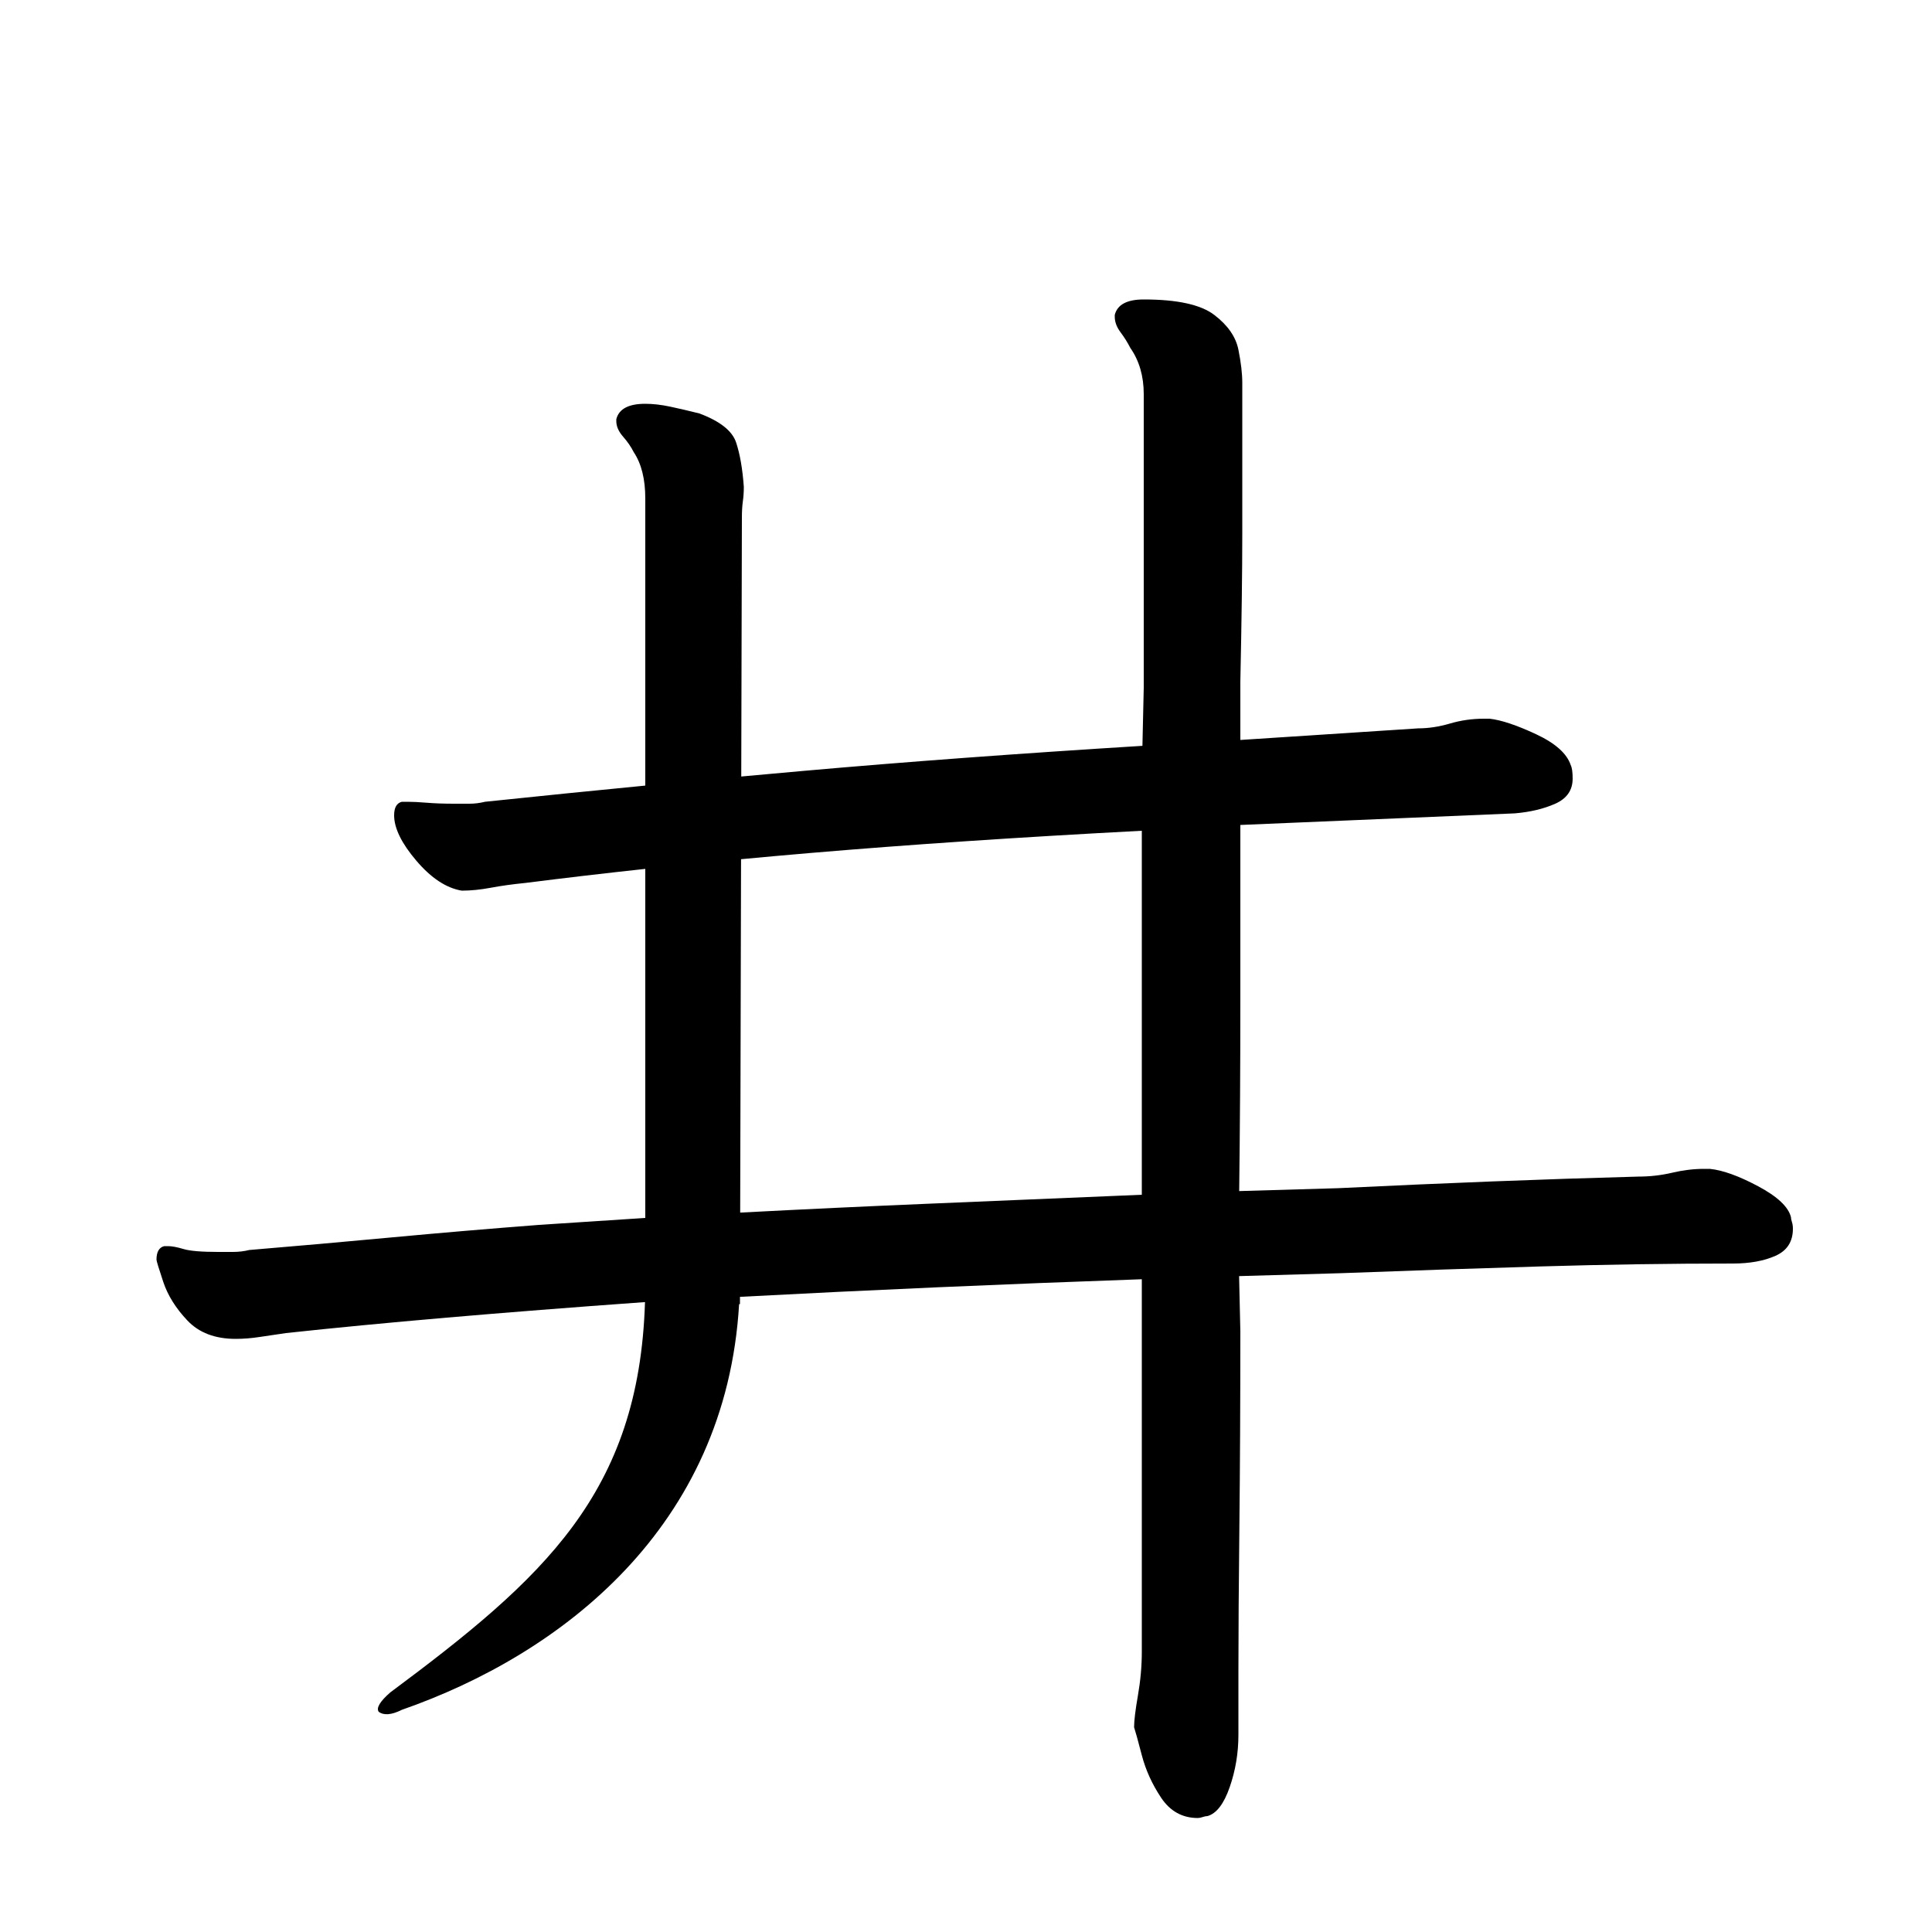
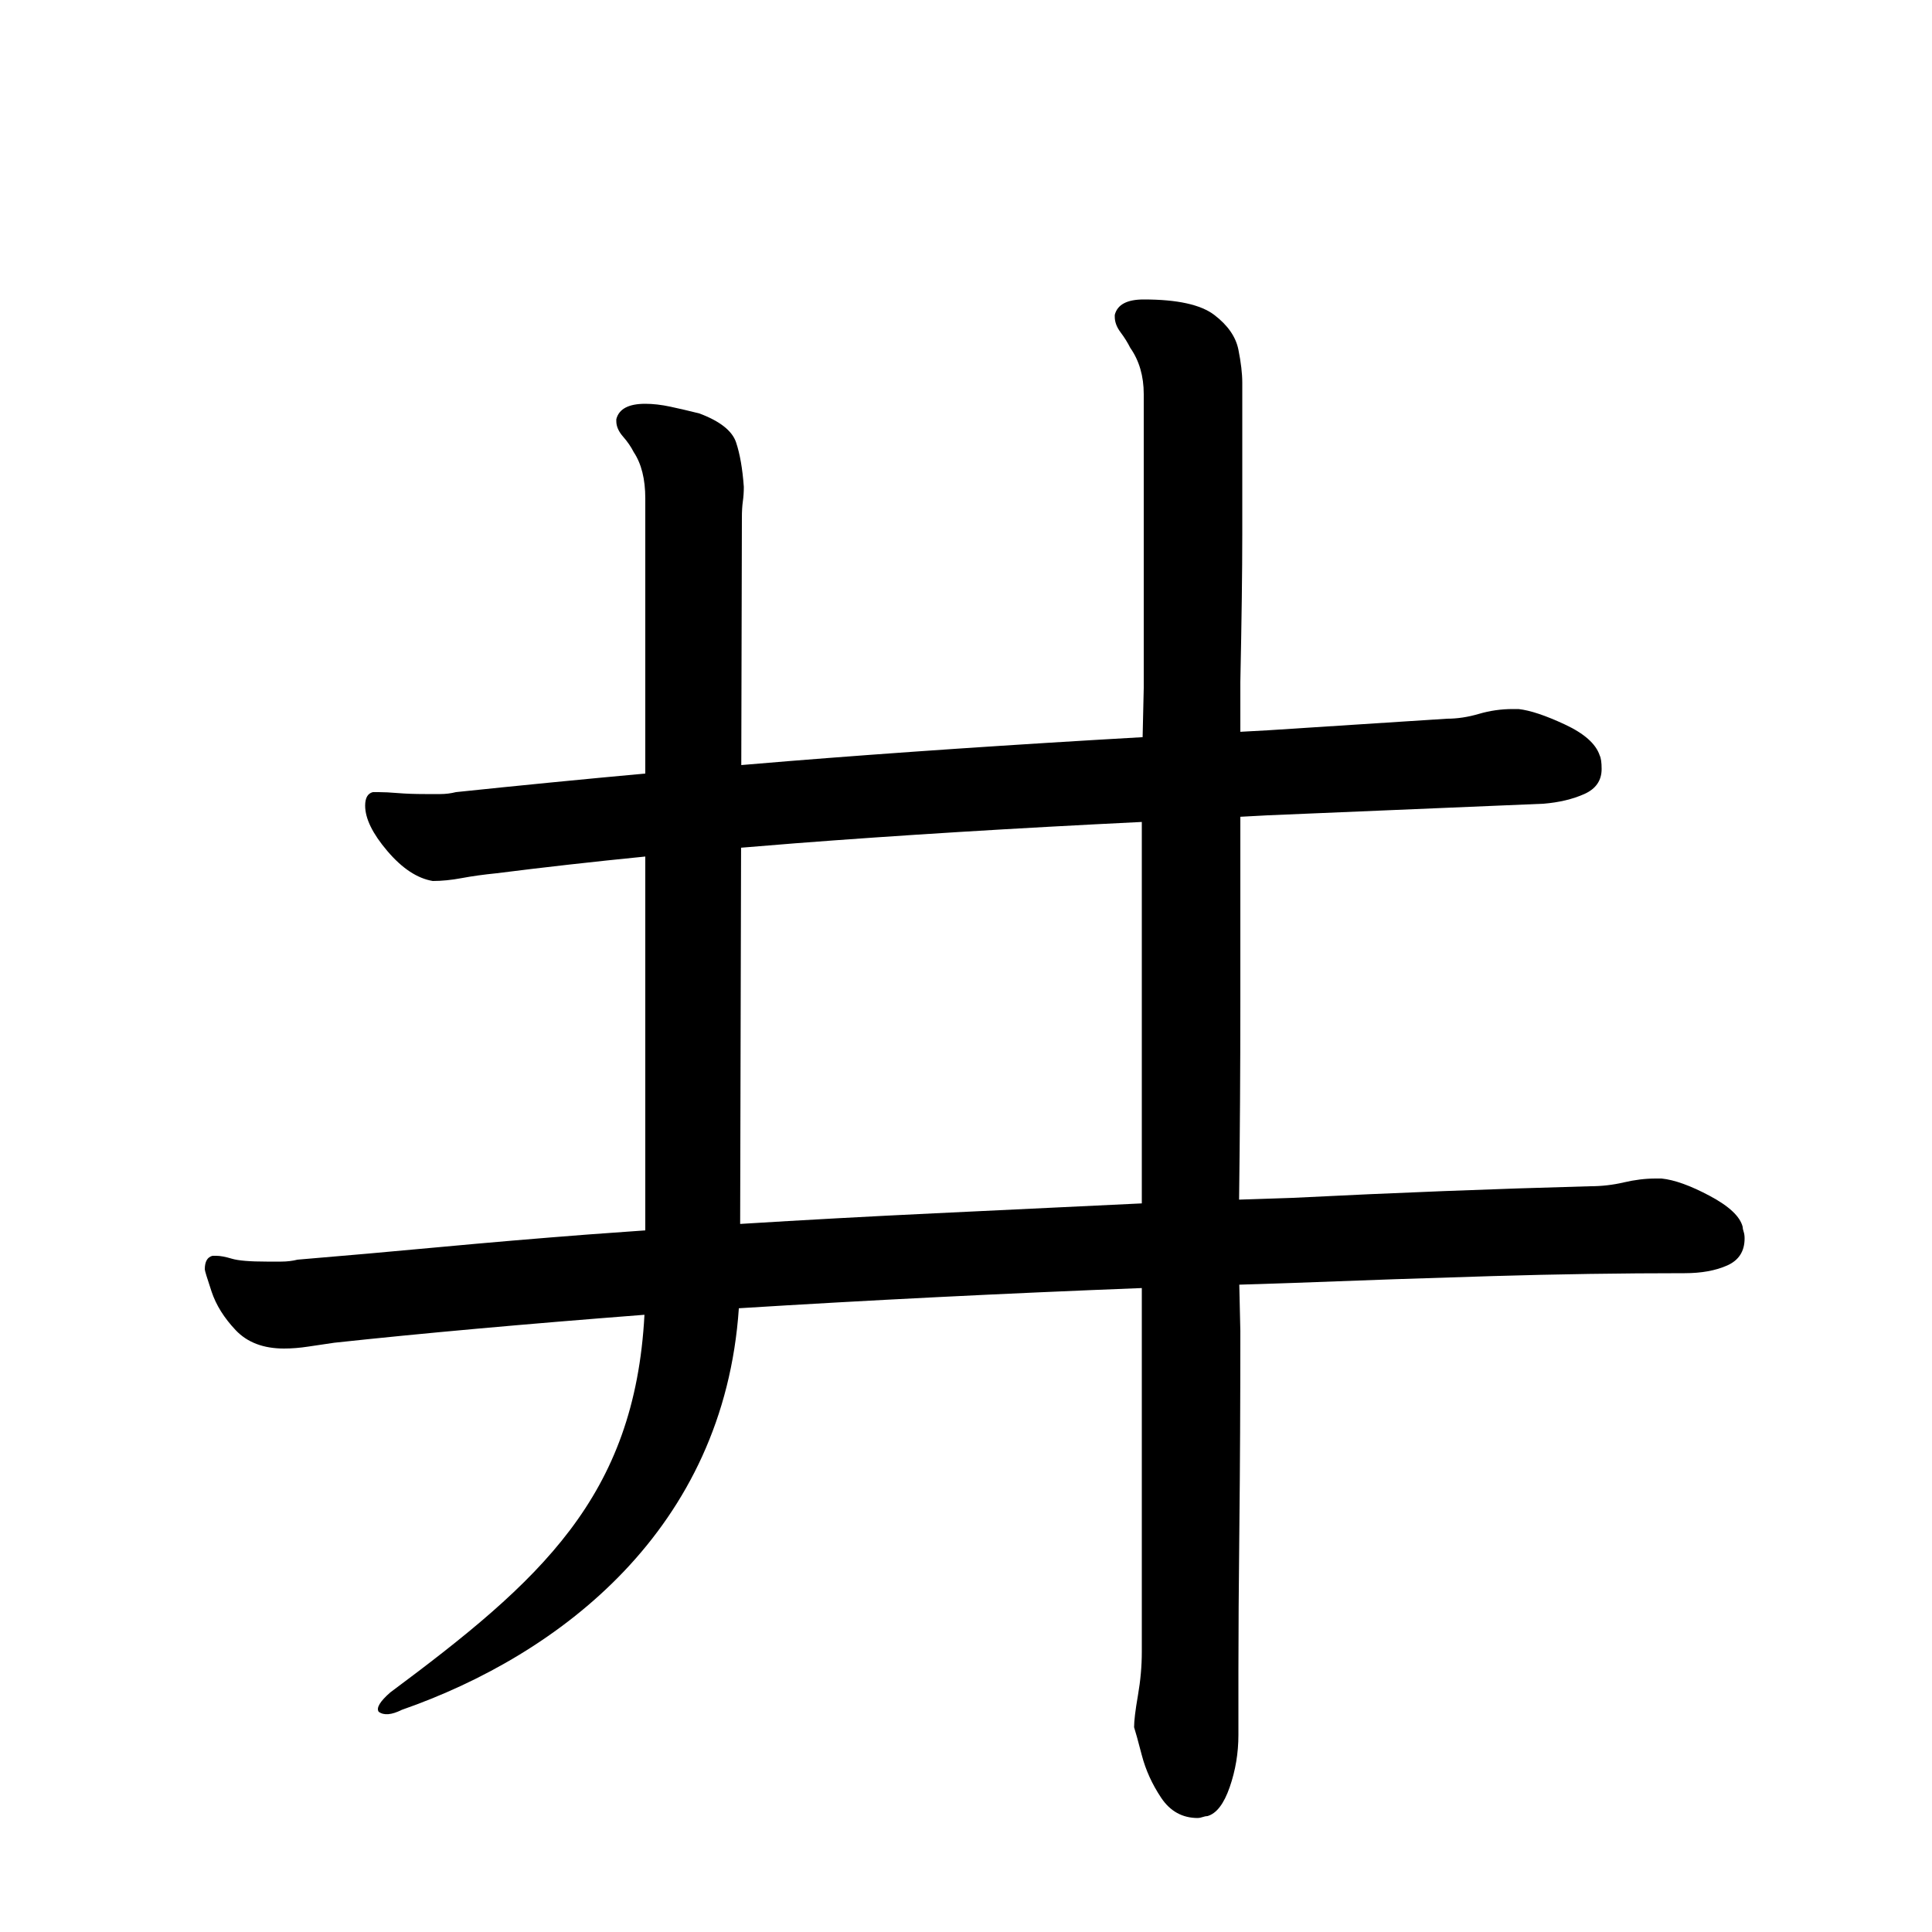
<svg xmlns="http://www.w3.org/2000/svg" viewBox="0 0 1000 1000">
-   <path d="M642.0 353.0V383.0L734.0 377.0Q742.0 377.0 750.5 374.5Q759.0 372.0 768.0 372.0H771.0Q780.0 373.0 795.0 380.0Q810.0 387.0 813.0 396.0Q814.0 398.0 814.0 403.0Q814.0 412.0 805.0 416.0Q796.0 420.0 784.0 421.0L642.0 427.0V518.5Q642.0 568.244 641.405 616.501L692.7 615.0Q734.0 613.0 772.5 611.5Q811.0 610.0 848.0 609.0Q857.0 609.0 865.5 607.0Q874.0 605.0 882.0 605.0H885.0Q895.0 606.0 910.0 614.0Q925.0 622.0 927.0 630.0Q927.0 631.0 927.5 632.5Q928.0 634.0 928.0 636.0Q928.0 646.0 919.0 650.0Q910.0 654.0 897.0 654.0Q848.0 654.0 797.5 655.5Q747.0 657.0 694.067 659.0L641.353 660.513L642.0 689.0Q642.0 744.0 641.5 790.0Q641.0 836.0 641.0 865.0V898.0Q641.0 912.0 636.5 925.0Q632.0 938.0 625.0 940.0Q624.0 940.0 622.5 940.5Q621.0 941.0 620.0 941.0Q608.0 941.0 601.0 930.5Q594.0 920.0 591.0 908.5Q588.0 897.0 587.0 894.0Q587.0 889.0 589.0 877.5Q591.0 866.0 591.0 855.0V662.132Q483.196 665.926 383.009 671.24L383.0 675.0H382.563C375.756 790.635 290.497 856.222 208.0 885.0Q200.0 889.0 196.0 886.0Q194.0 883.0 202.0 876.0C281.383 816.947 330.775 772.889 333.848 673.966Q333.557 673.983 333.267 674.0Q222.0 682.0 148.0 690.0Q141.0 691.0 134.5 692.0Q128.0 693.0 122.0 693.0Q106.0 693.0 97.0 683.5Q88.0 674.0 84.5 663.5Q81.0 653.0 81.0 652.0Q81.0 646.0 85.0 645.0H87.0Q90.0 645.0 95.0 646.5Q100.0 648.0 113.0 648.0H120.5Q125.0 648.0 129.0 647.0Q165.0 644.0 202.5 640.5Q240.0 637.0 279.0 634.0L334.0 630.399V449.731Q302.493 453.135 272.0 457.0Q262.0 458.0 254.0 459.5Q246.0 461.0 239.0 461.0Q227.0 459.0 215.5 445.5Q204.0 432.0 204.0 422.0Q204.0 416.0 208.0 415.0H211.0Q215.0 415.0 221.0 415.5Q227.0 416.0 235.0 416.0H243.0Q247.0 416.0 251.0 415.0Q293.35 410.568 334.0 406.621V258.0Q334.0 243.0 328.0 234.0Q326.0 230.0 322.5 226.0Q319.0 222.0 319.0 218.0V217.0Q321.0 209.0 334.0 209.0Q340.0 209.0 347.0 210.5Q354.0 212.0 362.0 214.0Q378.0 220.0 381.0 229.0Q384.0 238.0 385.0 252.0Q385.0 256.0 384.5 259.5Q384.0 263.0 384.0 268.0L383.671 401.921Q399.975 400.42 416.0 399.0Q494.722 392.025 591.317 386.042L592.0 356.0V204.0Q592.0 190.0 585.0 180.0Q583.0 176.0 580.0 172.0Q577.0 168.0 577.0 164.0V163.0Q579.0 155.0 592.0 155.0Q618.0 155.0 628.5 163.0Q639.0 171.0 641.0 181.0Q643.0 191.0 643.0 198.0V277.0Q643.0 305.0 642.0 353.0ZM591.0 430.0Q496.0 435.0 419.5 441.5Q401.377 443.04 383.566 444.72L383.116 627.637Q431.844 625.078 481.55 623.0Q536.384 620.707 591.0 618.407V430.0Z" />
+   <path d="M642.0 353.0V378.775L656.2 378.0L749.0 372.0Q757.0 372.0 765.5 369.5Q774.0 367.0 783.0 367.0H786.0Q795.0 368.0 810.0 375.0Q825.0 382.0 828.0 391.0Q829.0 393.0 829.0 398.0Q829.0 407.0 820.0 411.0Q811.0 415.0 799.0 416.0L656.2 422.0L642.0 422.759V518.5Q642.0 570.529 641.349 620.928L669.2 620.0Q709.0 618.0 747.5 616.5Q786.0 615.0 823.0 614.0Q832.0 614.0 840.5 612.0Q849.0 610.0 857.0 610.0H860.0Q870.0 611.0 885.0 619.0Q900.0 627.0 902.0 635.0Q902.0 636.0 902.5 637.5Q903.0 639.0 903.0 641.0Q903.0 651.0 894.0 655.0Q885.0 659.0 872.0 659.0Q823.0 659.0 772.5 660.5Q722.0 662.0 670.4 664.0L641.453 664.946L642.0 689.0Q642.0 744.0 641.5 790.0Q641.0 836.0 641.0 865.0V898.0Q641.0 912.0 636.5 925.0Q632.0 938.0 625.0 940.0Q624.0 940.0 622.5 940.5Q621.0 941.0 620.0 941.0Q608.0 941.0 601.0 930.5Q594.0 920.0 591.0 908.5Q588.0 897.0 587.0 894.0Q587.0 889.0 589.0 877.5Q591.0 866.0 591.0 855.0V666.693Q482.342 670.929 382.427 677.151C374.695 791.45 289.984 856.401 208.0 885.0Q200.0 889.0 196.0 886.0Q194.0 883.0 202.0 876.0C279.606 818.268 328.55 774.868 333.572 680.525Q239.946 687.763 173.0 695.0Q166.0 696.0 159.5 697.0Q153.0 698.0 147.0 698.0Q131.0 698.0 122.0 688.5Q113.0 679.0 109.5 668.5Q106.0 658.0 106.0 657.0Q106.0 651.0 110.0 650.0H112.0Q115.0 650.0 120.0 651.5Q125.0 653.0 138.0 653.0H145.5Q150.0 653.0 154.0 652.0Q190.0 649.0 227.5 645.5Q265.0 642.0 304.0 639.0L334.0 636.842V443.337Q293.826 447.332 257.0 452.0Q247.0 453.0 239.0 454.5Q231.0 456.0 224.0 456.0Q212.0 454.0 200.5 440.5Q189.0 427.0 189.0 417.0Q189.0 411.0 193.0 410.0H196.0Q200.0 410.0 206.0 410.5Q212.0 411.0 220.0 411.0H228.0Q232.0 411.0 236.0 410.0Q285.065 404.865 334.0 400.382V258.0Q334.0 243.0 328.0 234.0Q326.0 230.0 322.5 226.0Q319.0 222.0 319.0 218.0V217.0Q321.0 209.0 334.0 209.0Q340.0 209.0 347.0 210.5Q354.0 212.0 362.0 214.0Q378.0 220.0 381.0 229.0Q384.0 238.0 385.0 252.0Q385.0 256.0 384.5 259.5Q384.0 263.0 384.0 268.0L383.686 395.994Q395.647 394.977 407.6 394.0Q490.5 387.322 591.419 381.554L592.0 356.0V204.0Q592.0 190.0 585.0 180.0Q583.0 176.0 580.0 172.0Q577.0 168.0 577.0 164.0V163.0Q579.0 155.0 592.0 155.0Q618.0 155.0 628.5 163.0Q639.0 171.0 641.0 181.0Q643.0 191.0 643.0 198.0V277.0Q643.0 305.0 642.0 353.0ZM591.0 425.44Q491.921 430.284 411.45 436.5Q397.336 437.599 383.58 438.77L383.102 633.505Q432.862 630.426 483.8 628.0Q537.624 625.437 591.0 622.874V425.44Z" />
</svg>
